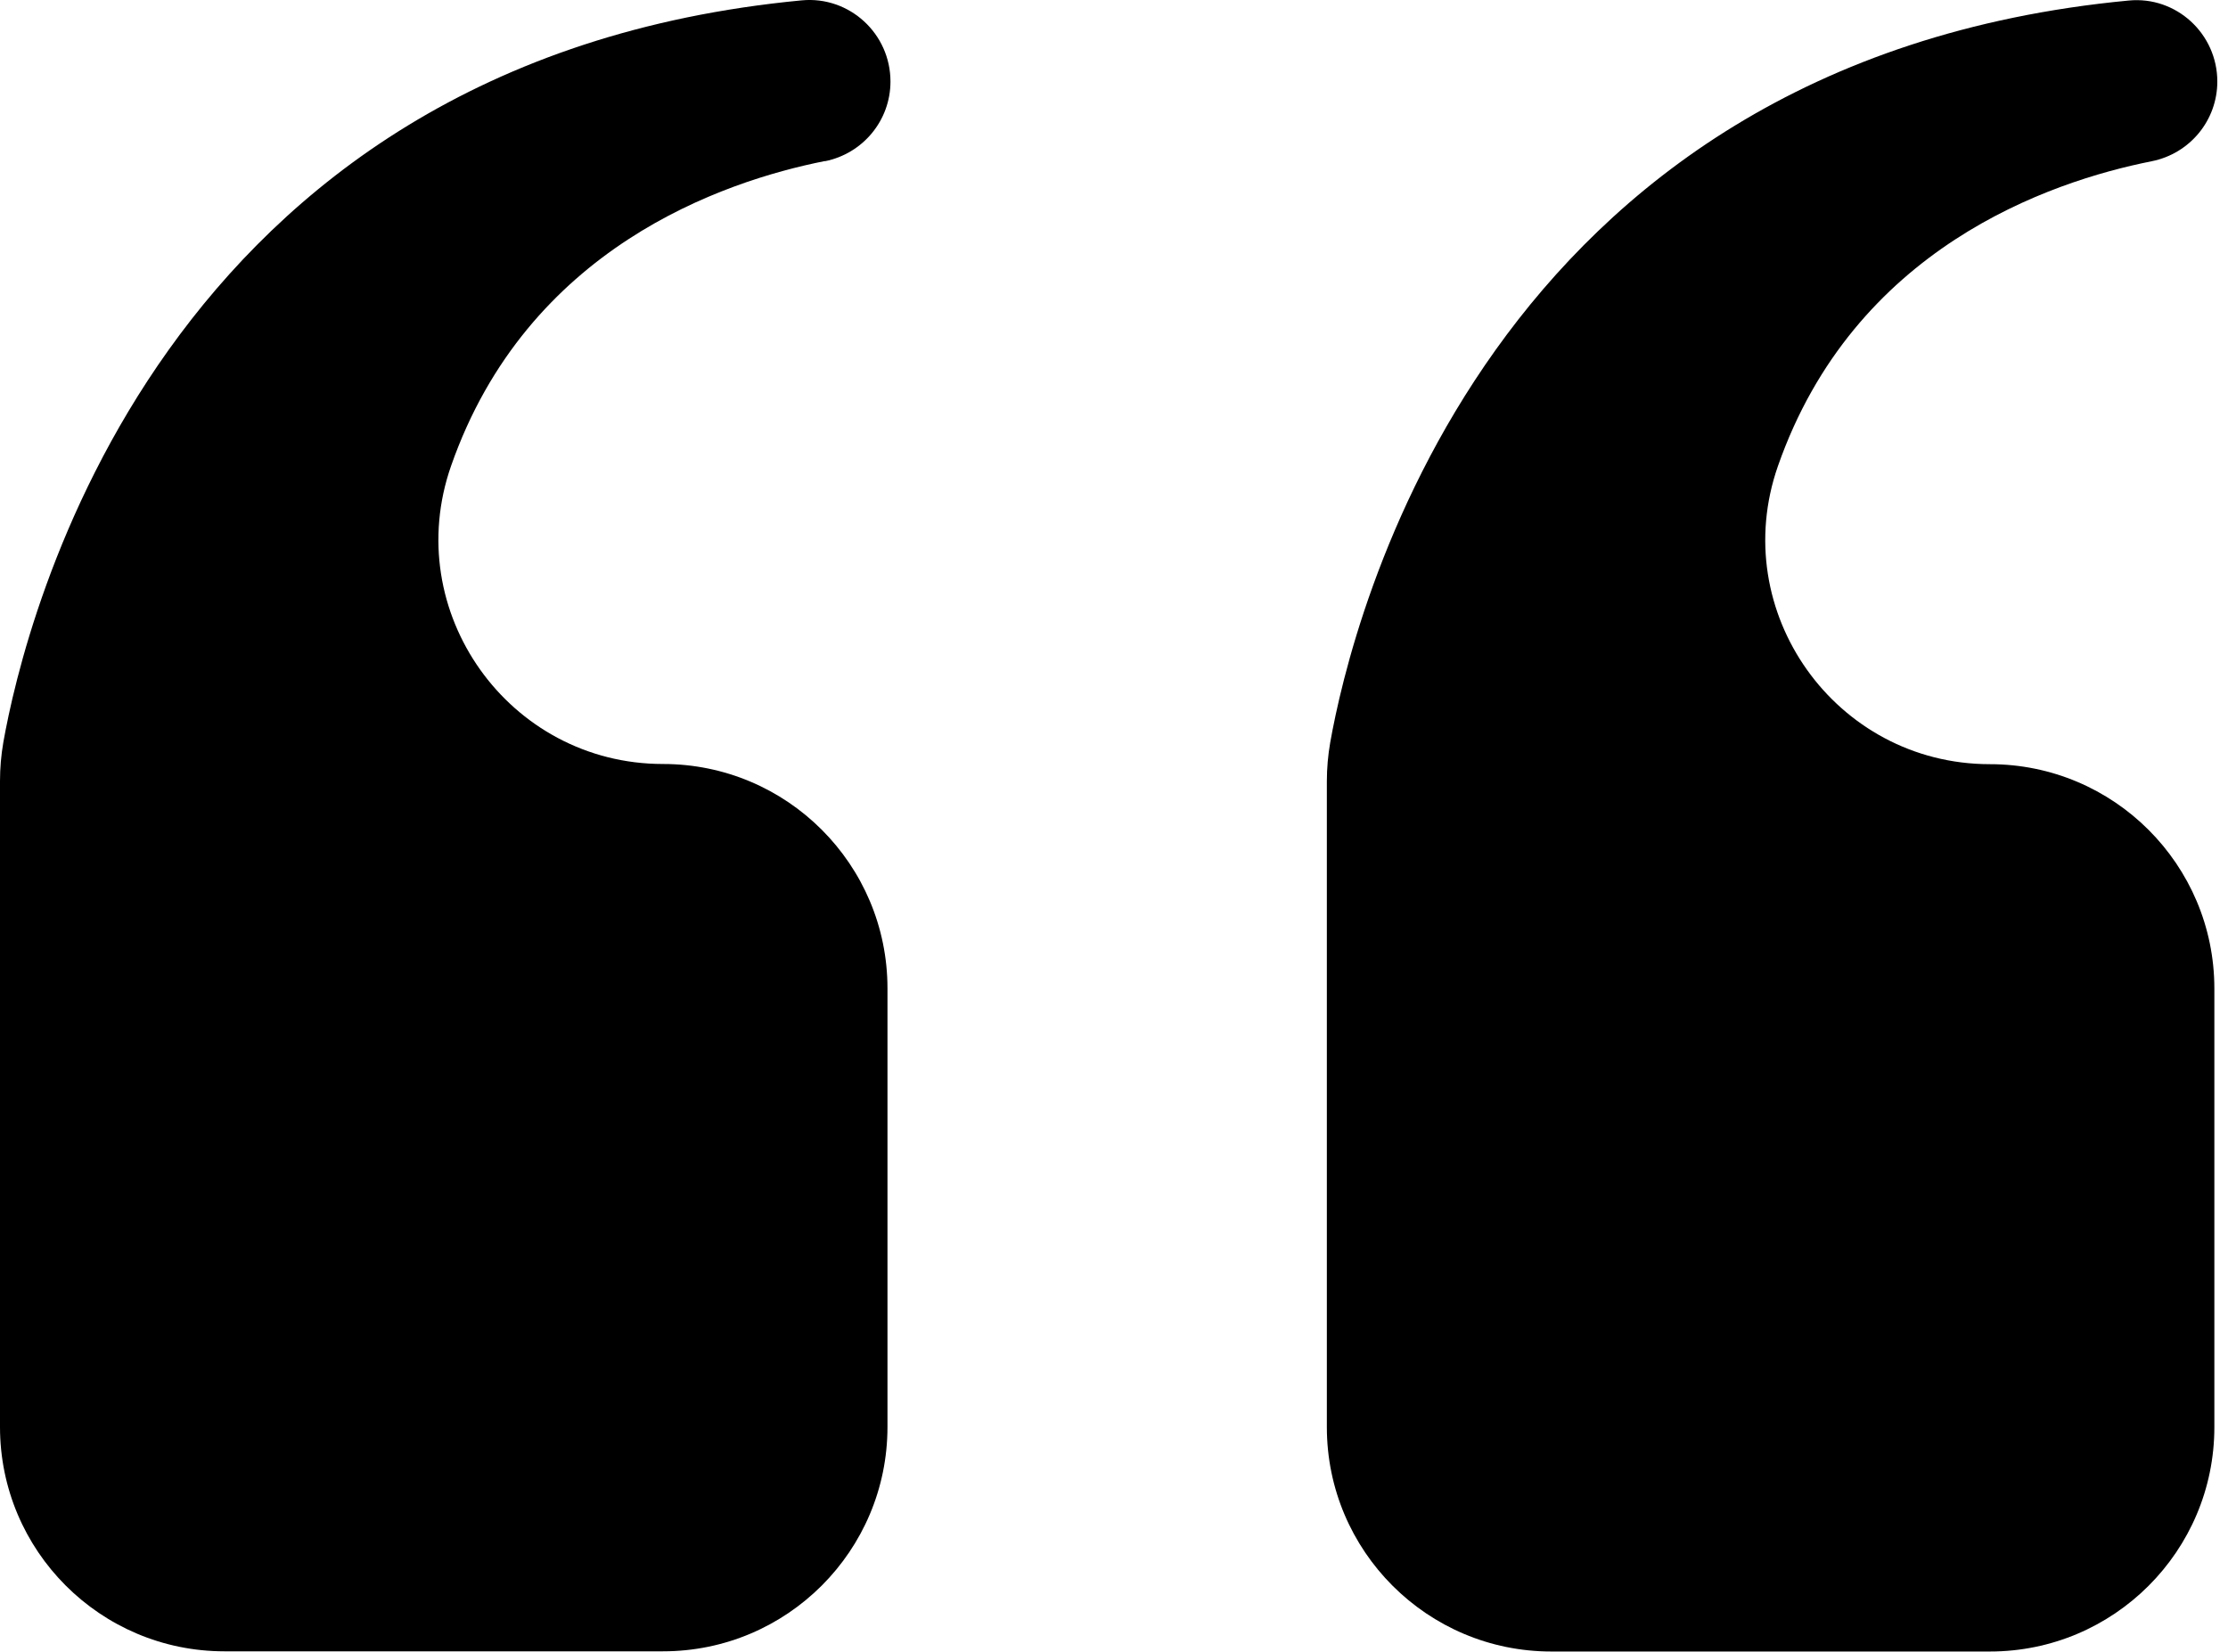
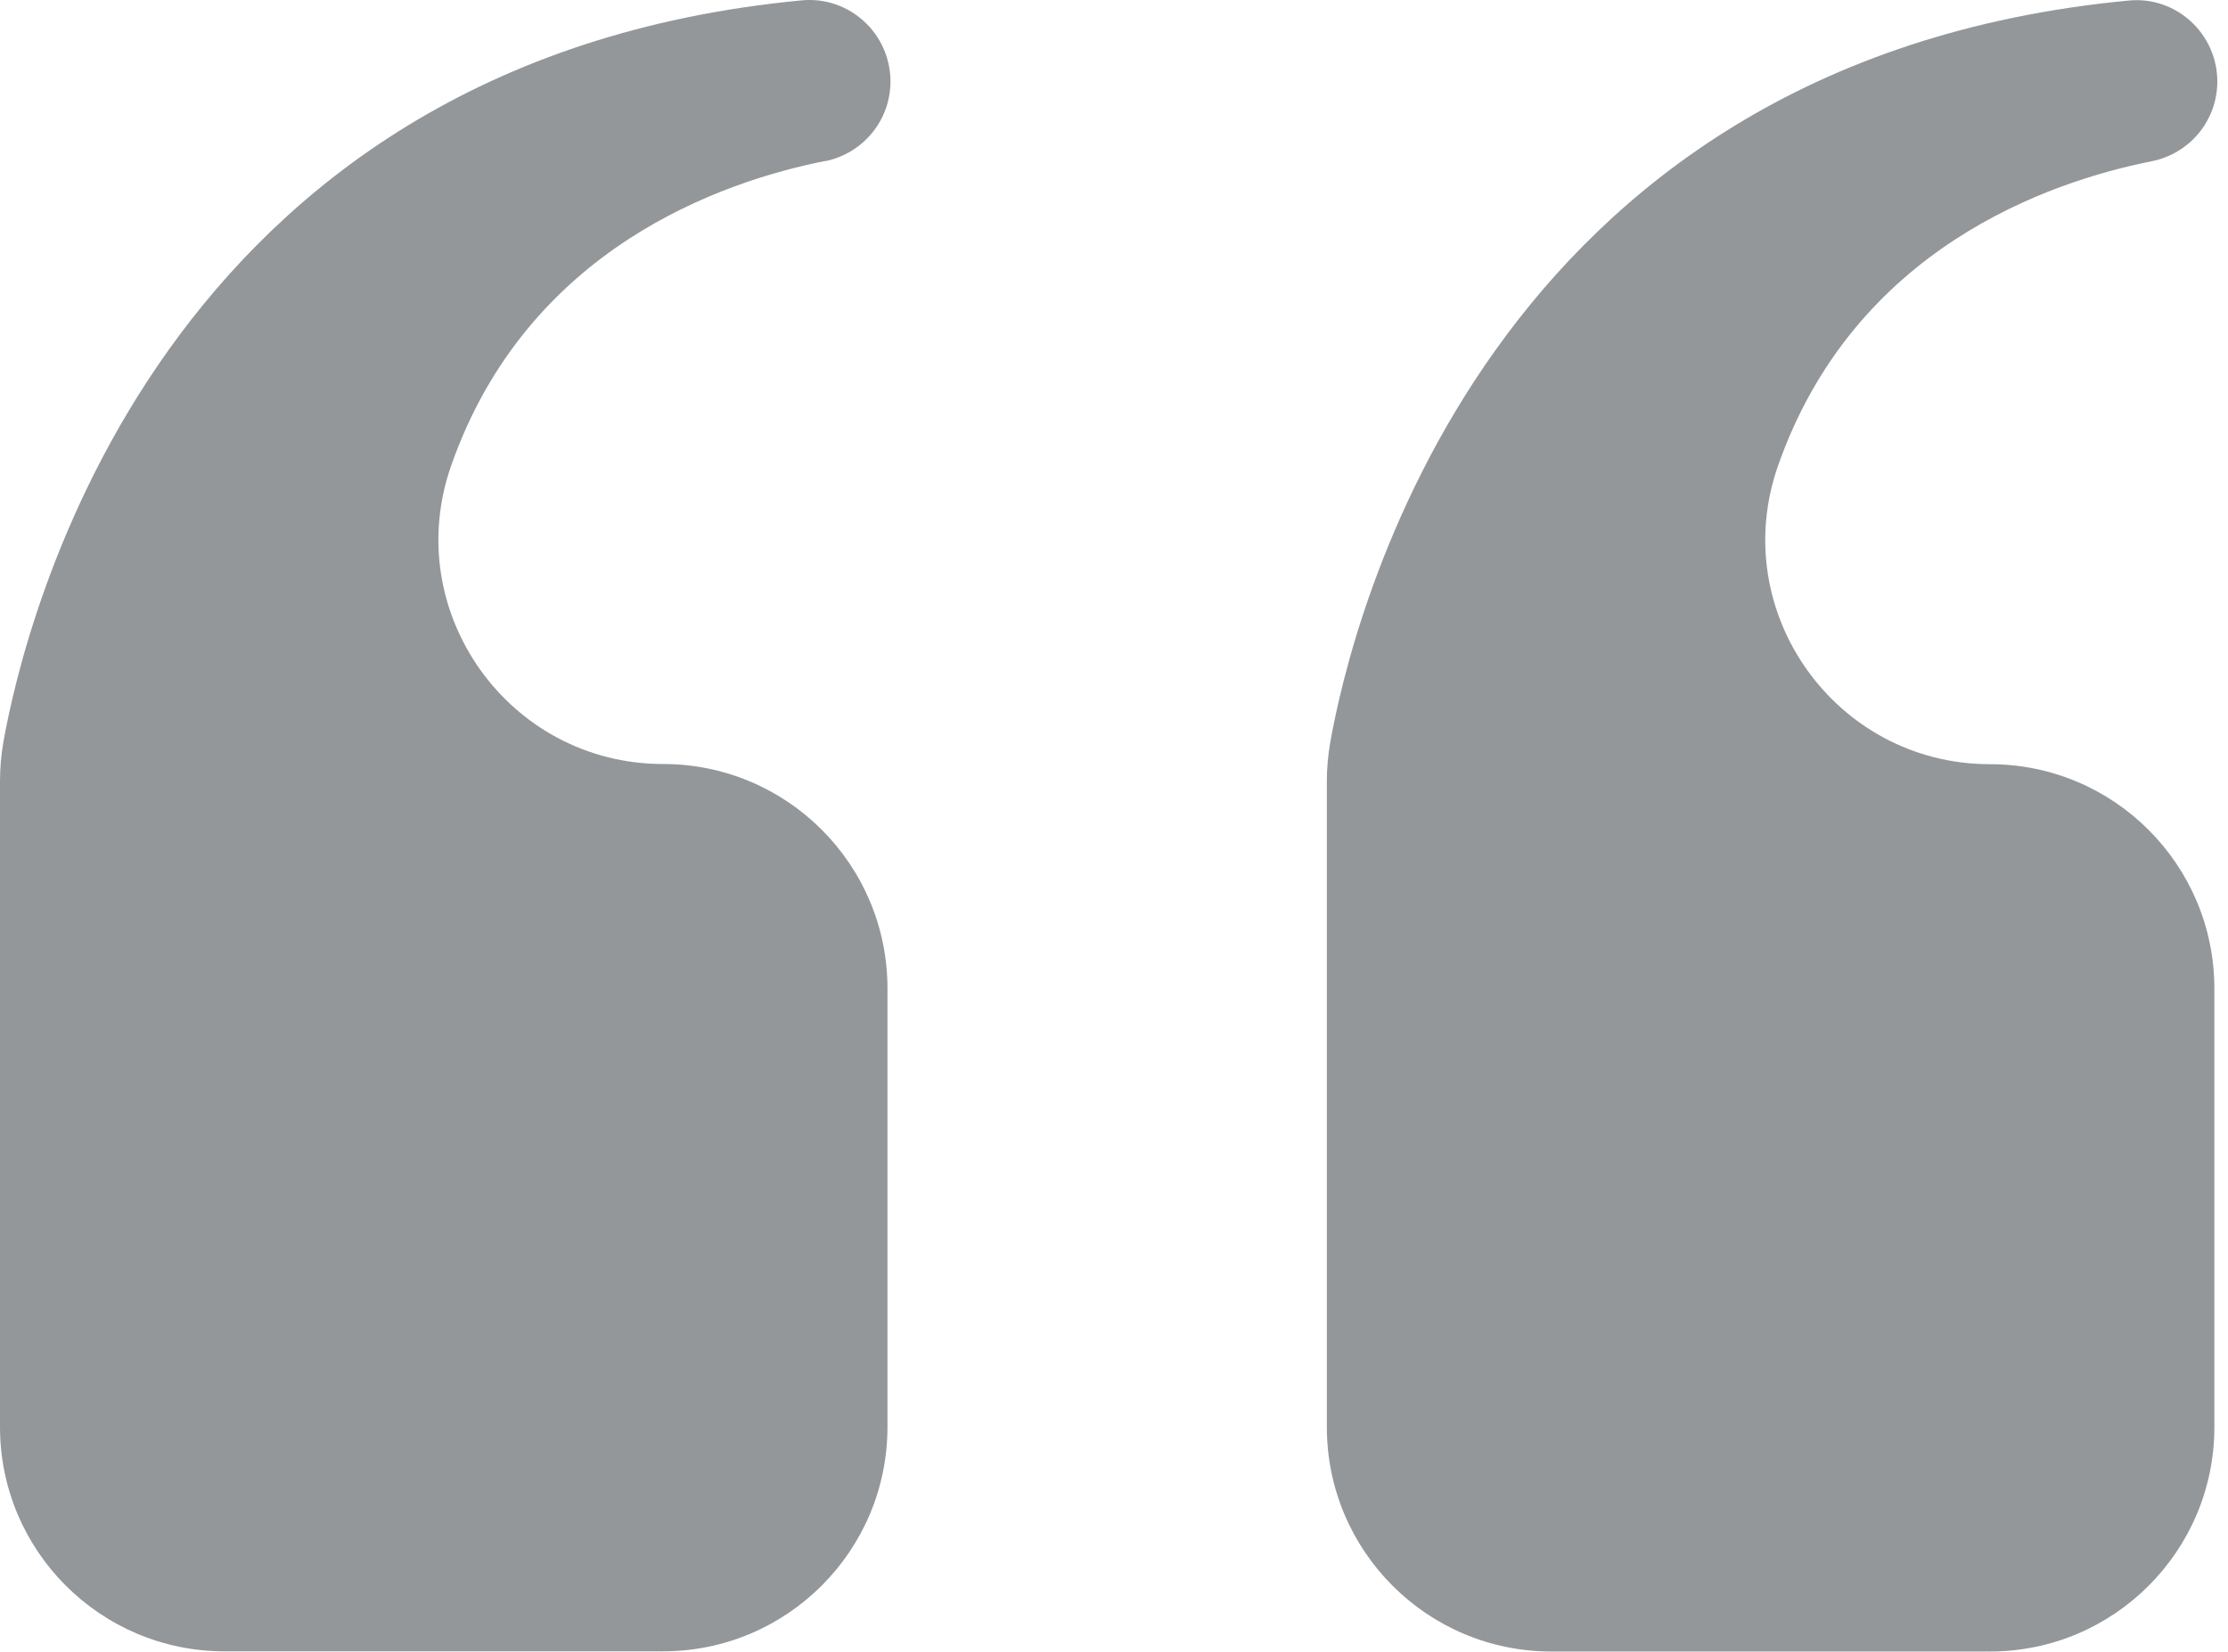
<svg xmlns="http://www.w3.org/2000/svg" width="58" height="43" viewBox="0 0 58 43" fill="none">
-   <path d="M21.474 4.198C22.465 3.999 23.181 3.134 23.181 2.123C23.181 0.875 22.112 -0.107 20.874 0.009C4.092 1.601 0.634 16.24 0.087 19.326C0.029 19.66 0 19.998 0 20.337V37.153C0 40.379 2.616 42.995 5.842 42.995H17.261C20.487 42.995 23.103 40.379 23.103 37.153V25.734C23.103 22.508 20.487 19.892 17.261 19.892C13.242 19.892 10.418 15.921 11.743 12.129C13.726 6.461 18.799 4.725 21.474 4.193V4.198Z" fill="black" />
-   <path d="M56.015 4.198C57.007 3.999 57.722 3.134 57.722 2.123C57.722 0.88 56.654 -0.107 55.415 0.014C38.633 1.605 35.175 16.245 34.629 19.331C34.571 19.664 34.541 20.003 34.541 20.341V37.158C34.541 40.383 37.158 43 40.384 43H51.803C55.028 43 57.645 40.383 57.645 37.158V25.739C57.645 22.513 55.028 19.897 51.803 19.897C47.783 19.897 44.959 15.926 46.284 12.134C48.267 6.466 53.34 4.73 56.015 4.198Z" fill="black" />
+   <path d="M21.474 4.198C22.465 3.999 23.181 3.134 23.181 2.123C23.181 0.875 22.112 -0.107 20.874 0.009C4.092 1.601 0.634 16.24 0.087 19.326C0.029 19.66 0 19.998 0 20.337V37.153C0 40.379 2.616 42.995 5.842 42.995H17.261C20.487 42.995 23.103 40.379 23.103 37.153V25.734C23.103 22.508 20.487 19.892 17.261 19.892C13.242 19.892 10.418 15.921 11.743 12.129C13.726 6.461 18.799 4.725 21.474 4.193V4.198Z" fill="#949799" />
+   <path d="M56.015 4.198C57.007 3.999 57.722 3.134 57.722 2.123C57.722 0.88 56.654 -0.107 55.415 0.014C38.633 1.605 35.175 16.245 34.629 19.331C34.571 19.664 34.541 20.003 34.541 20.341V37.158C34.541 40.383 37.158 43 40.384 43H51.803C55.028 43 57.645 40.383 57.645 37.158V25.739C57.645 22.513 55.028 19.897 51.803 19.897C47.783 19.897 44.959 15.926 46.284 12.134C48.267 6.466 53.34 4.73 56.015 4.198Z" fill="#949799" />
</svg>
